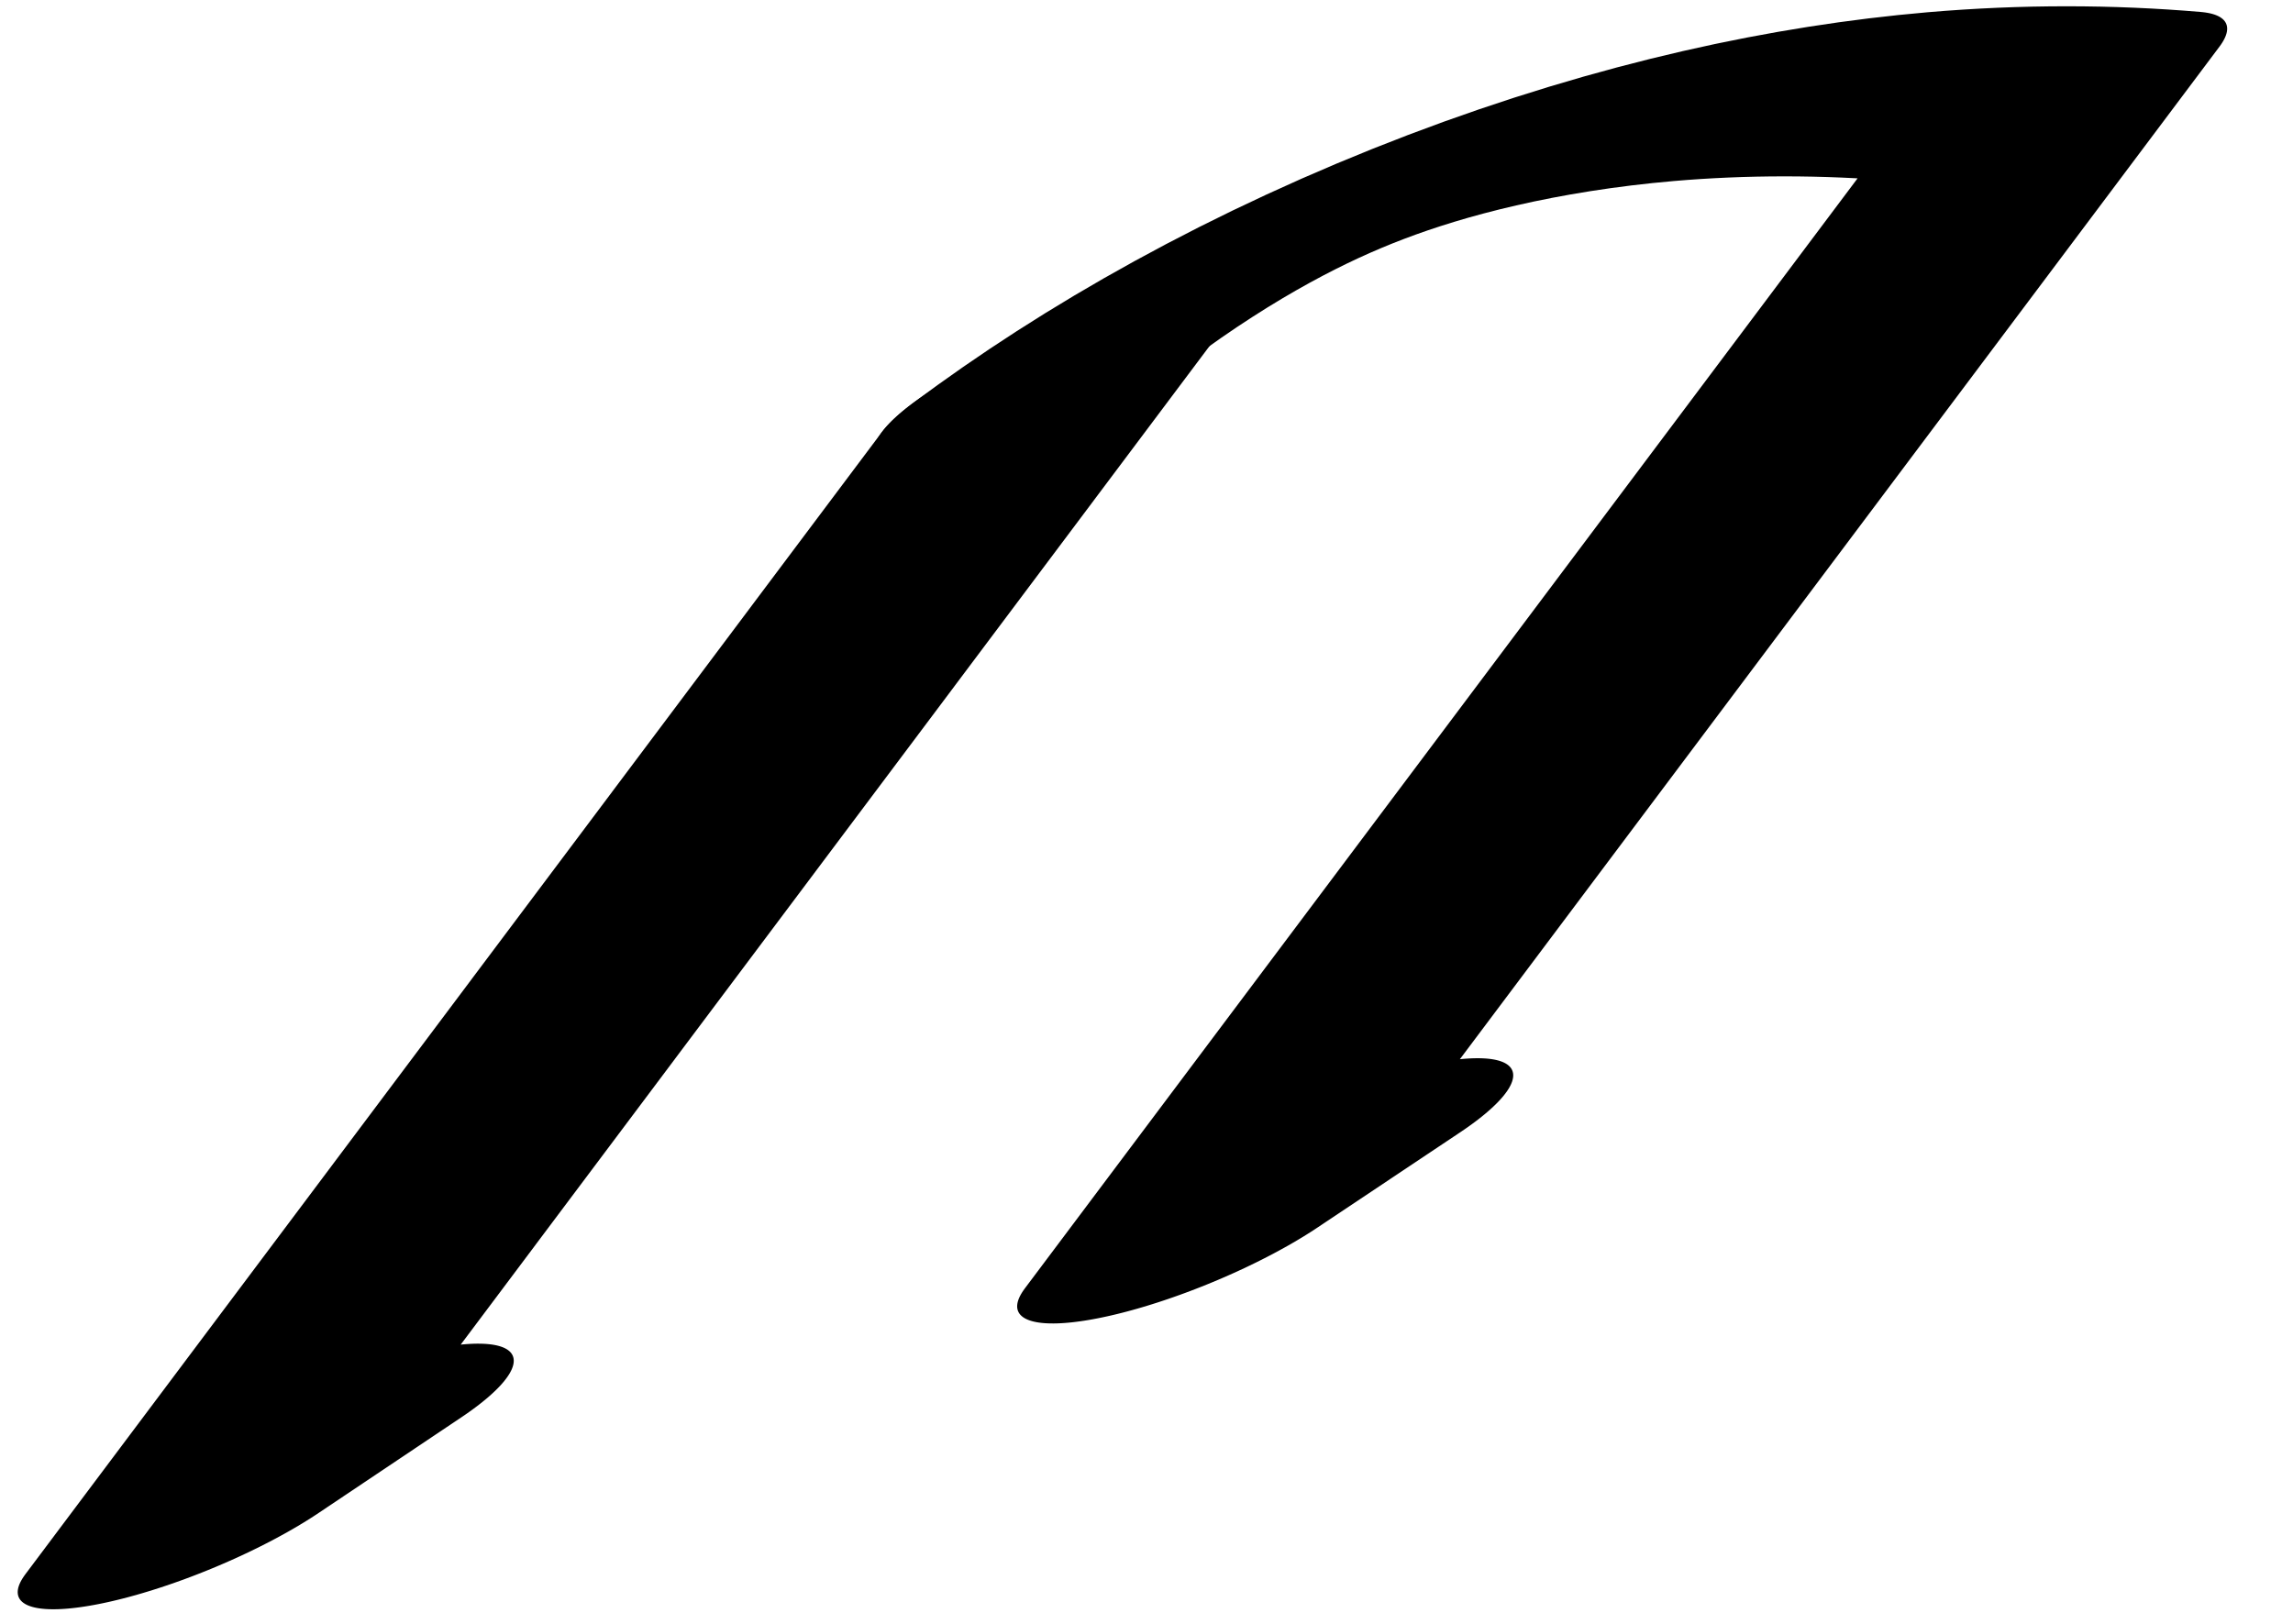
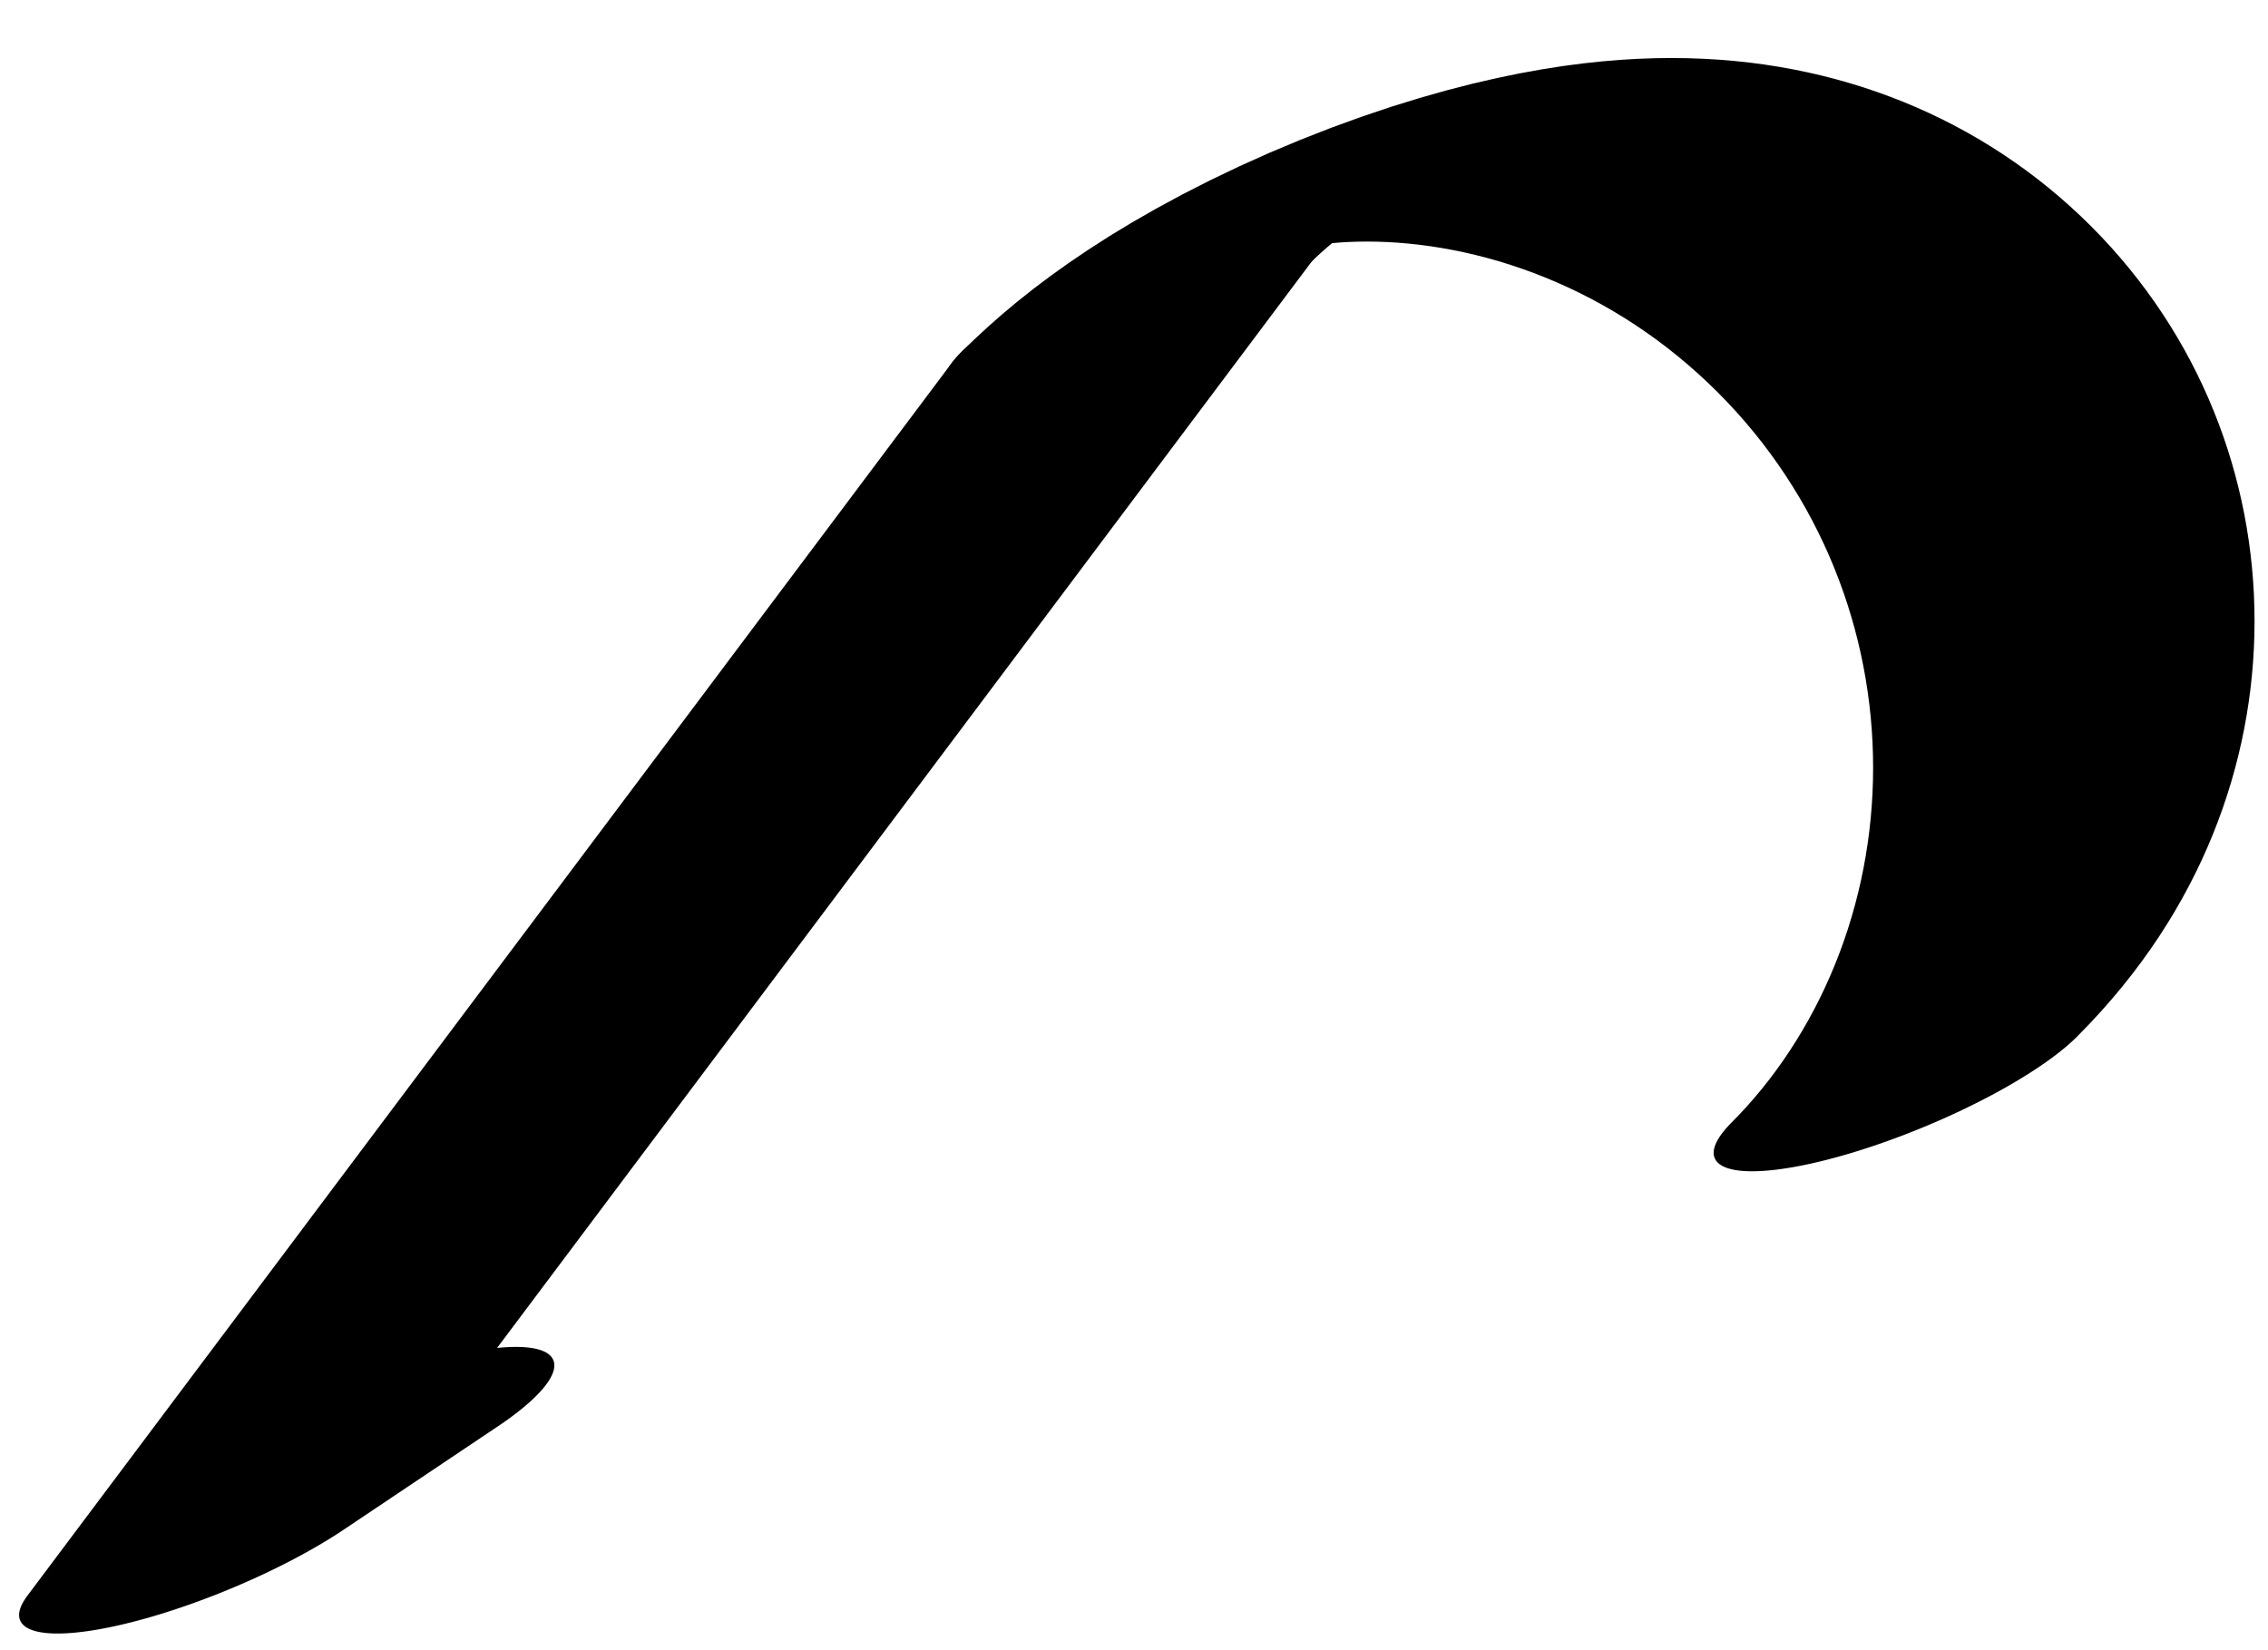
- <svg xmlns="http://www.w3.org/2000/svg" width="24" height="17" viewBox="0 0 24 17">
-   <path fill="none" stroke-width="32.529" stroke-linecap="round" stroke-linejoin="round" stroke="rgb(0%, 0%, 0%)" stroke-opacity="1" stroke-miterlimit="10" d="M 123.613 254.812 L 18.613 6.034 L 32.996 17.559 " transform="matrix(0.113137, -0.0468644, -0.0117155, -0.0282833, 0, 17)" />
-   <path fill="none" stroke-width="32.529" stroke-linecap="round" stroke-linejoin="round" stroke="rgb(0%, 0%, 0%)" stroke-opacity="1" stroke-miterlimit="10" d="M 123.613 254.812 C 146.188 277.762 169.934 275.015 192.158 246.892 C 198.932 238.292 205.533 227.354 211.873 214.225 L 106.885 -34.436 L 121.256 -23.028 " transform="matrix(0.113137, -0.0468644, -0.0117155, -0.0282833, 0, 17)" />
+ <svg xmlns="http://www.w3.org/2000/svg" width="22" height="16" viewBox="0 0 22 16">
+   <path fill="none" stroke-width="32.529" stroke-linecap="round" stroke-linejoin="round" stroke="rgb(0%, 0%, 0%)" stroke-opacity="1" stroke-miterlimit="10" d="M 123.613 254.812 L 18.613 6.034 L 32.996 17.559 " transform="matrix(0.113137, -0.0468644, -0.0117155, -0.0282833, 0, 16)" />
+   <path fill="none" stroke-width="32.529" stroke-linecap="round" stroke-linejoin="round" stroke="rgb(0%, 0%, 0%)" stroke-opacity="1" stroke-miterlimit="10" d="M 123.613 254.812 C 145.619 291.273 170.875 249.424 179.99 161.398 C 189.105 73.372 178.643 -27.655 156.638 -64.115 " transform="matrix(0.113137, -0.0468644, -0.0117155, -0.0282833, 0, 16)" />
</svg>
